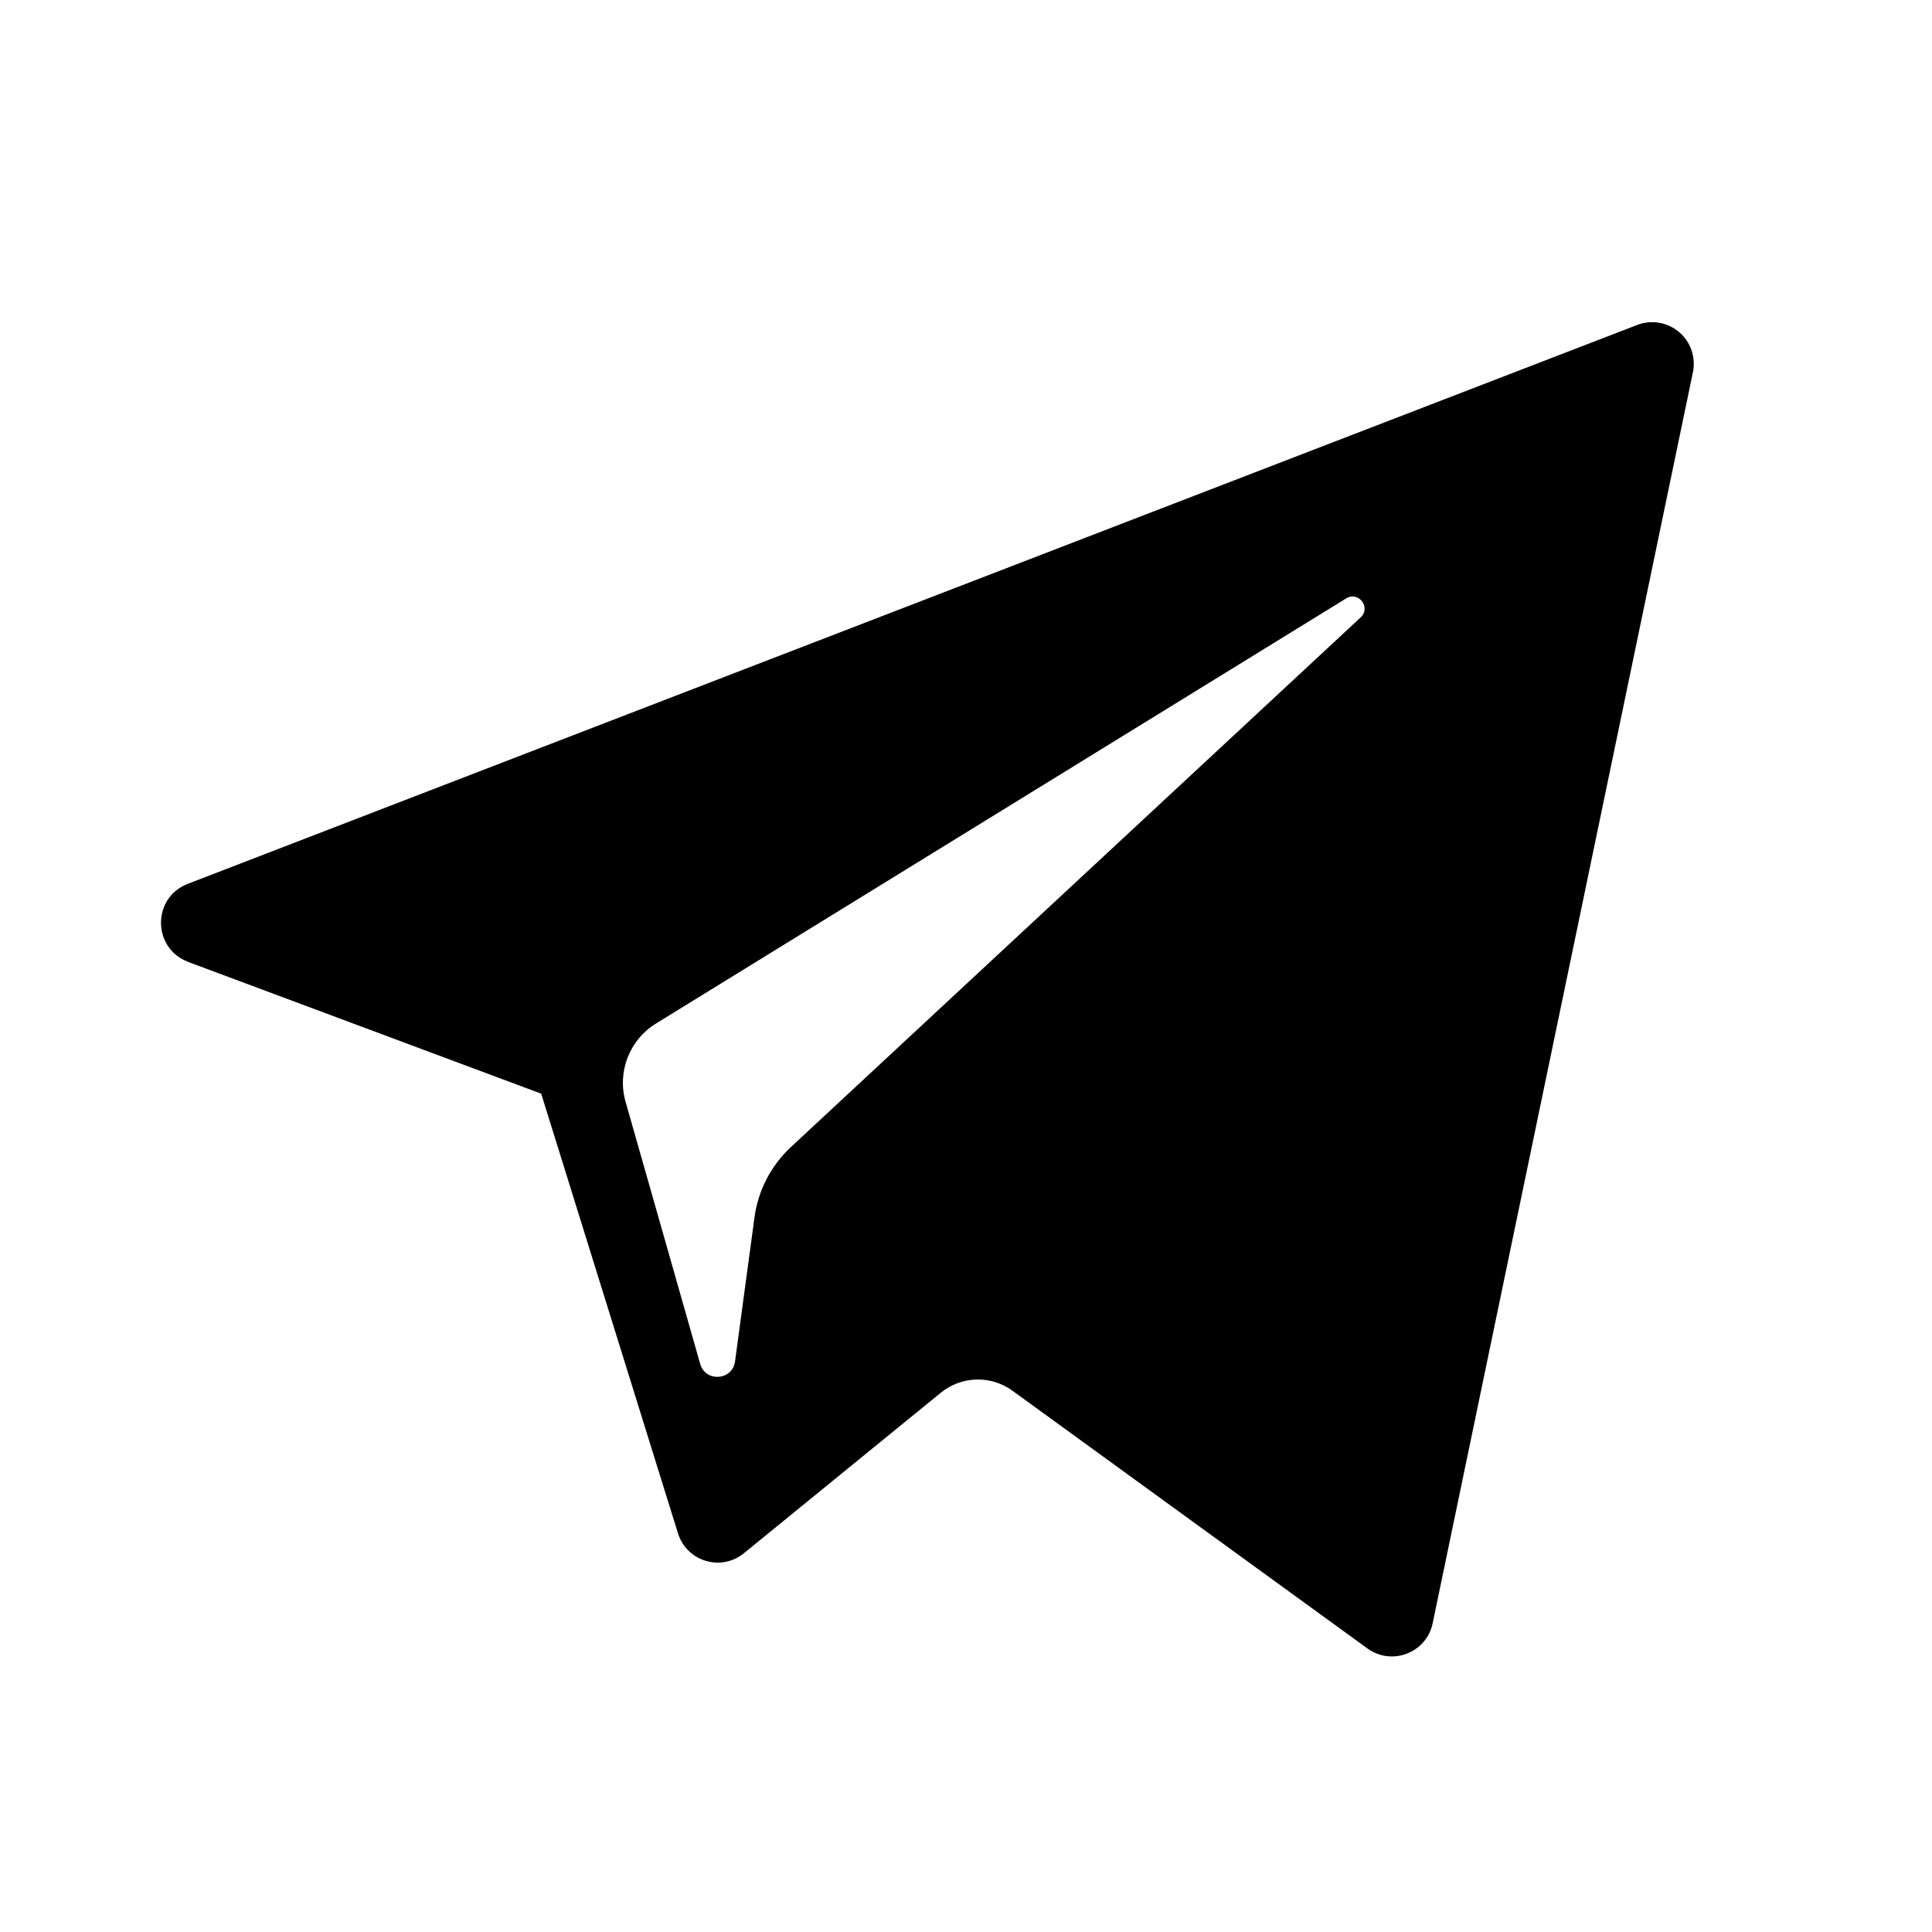
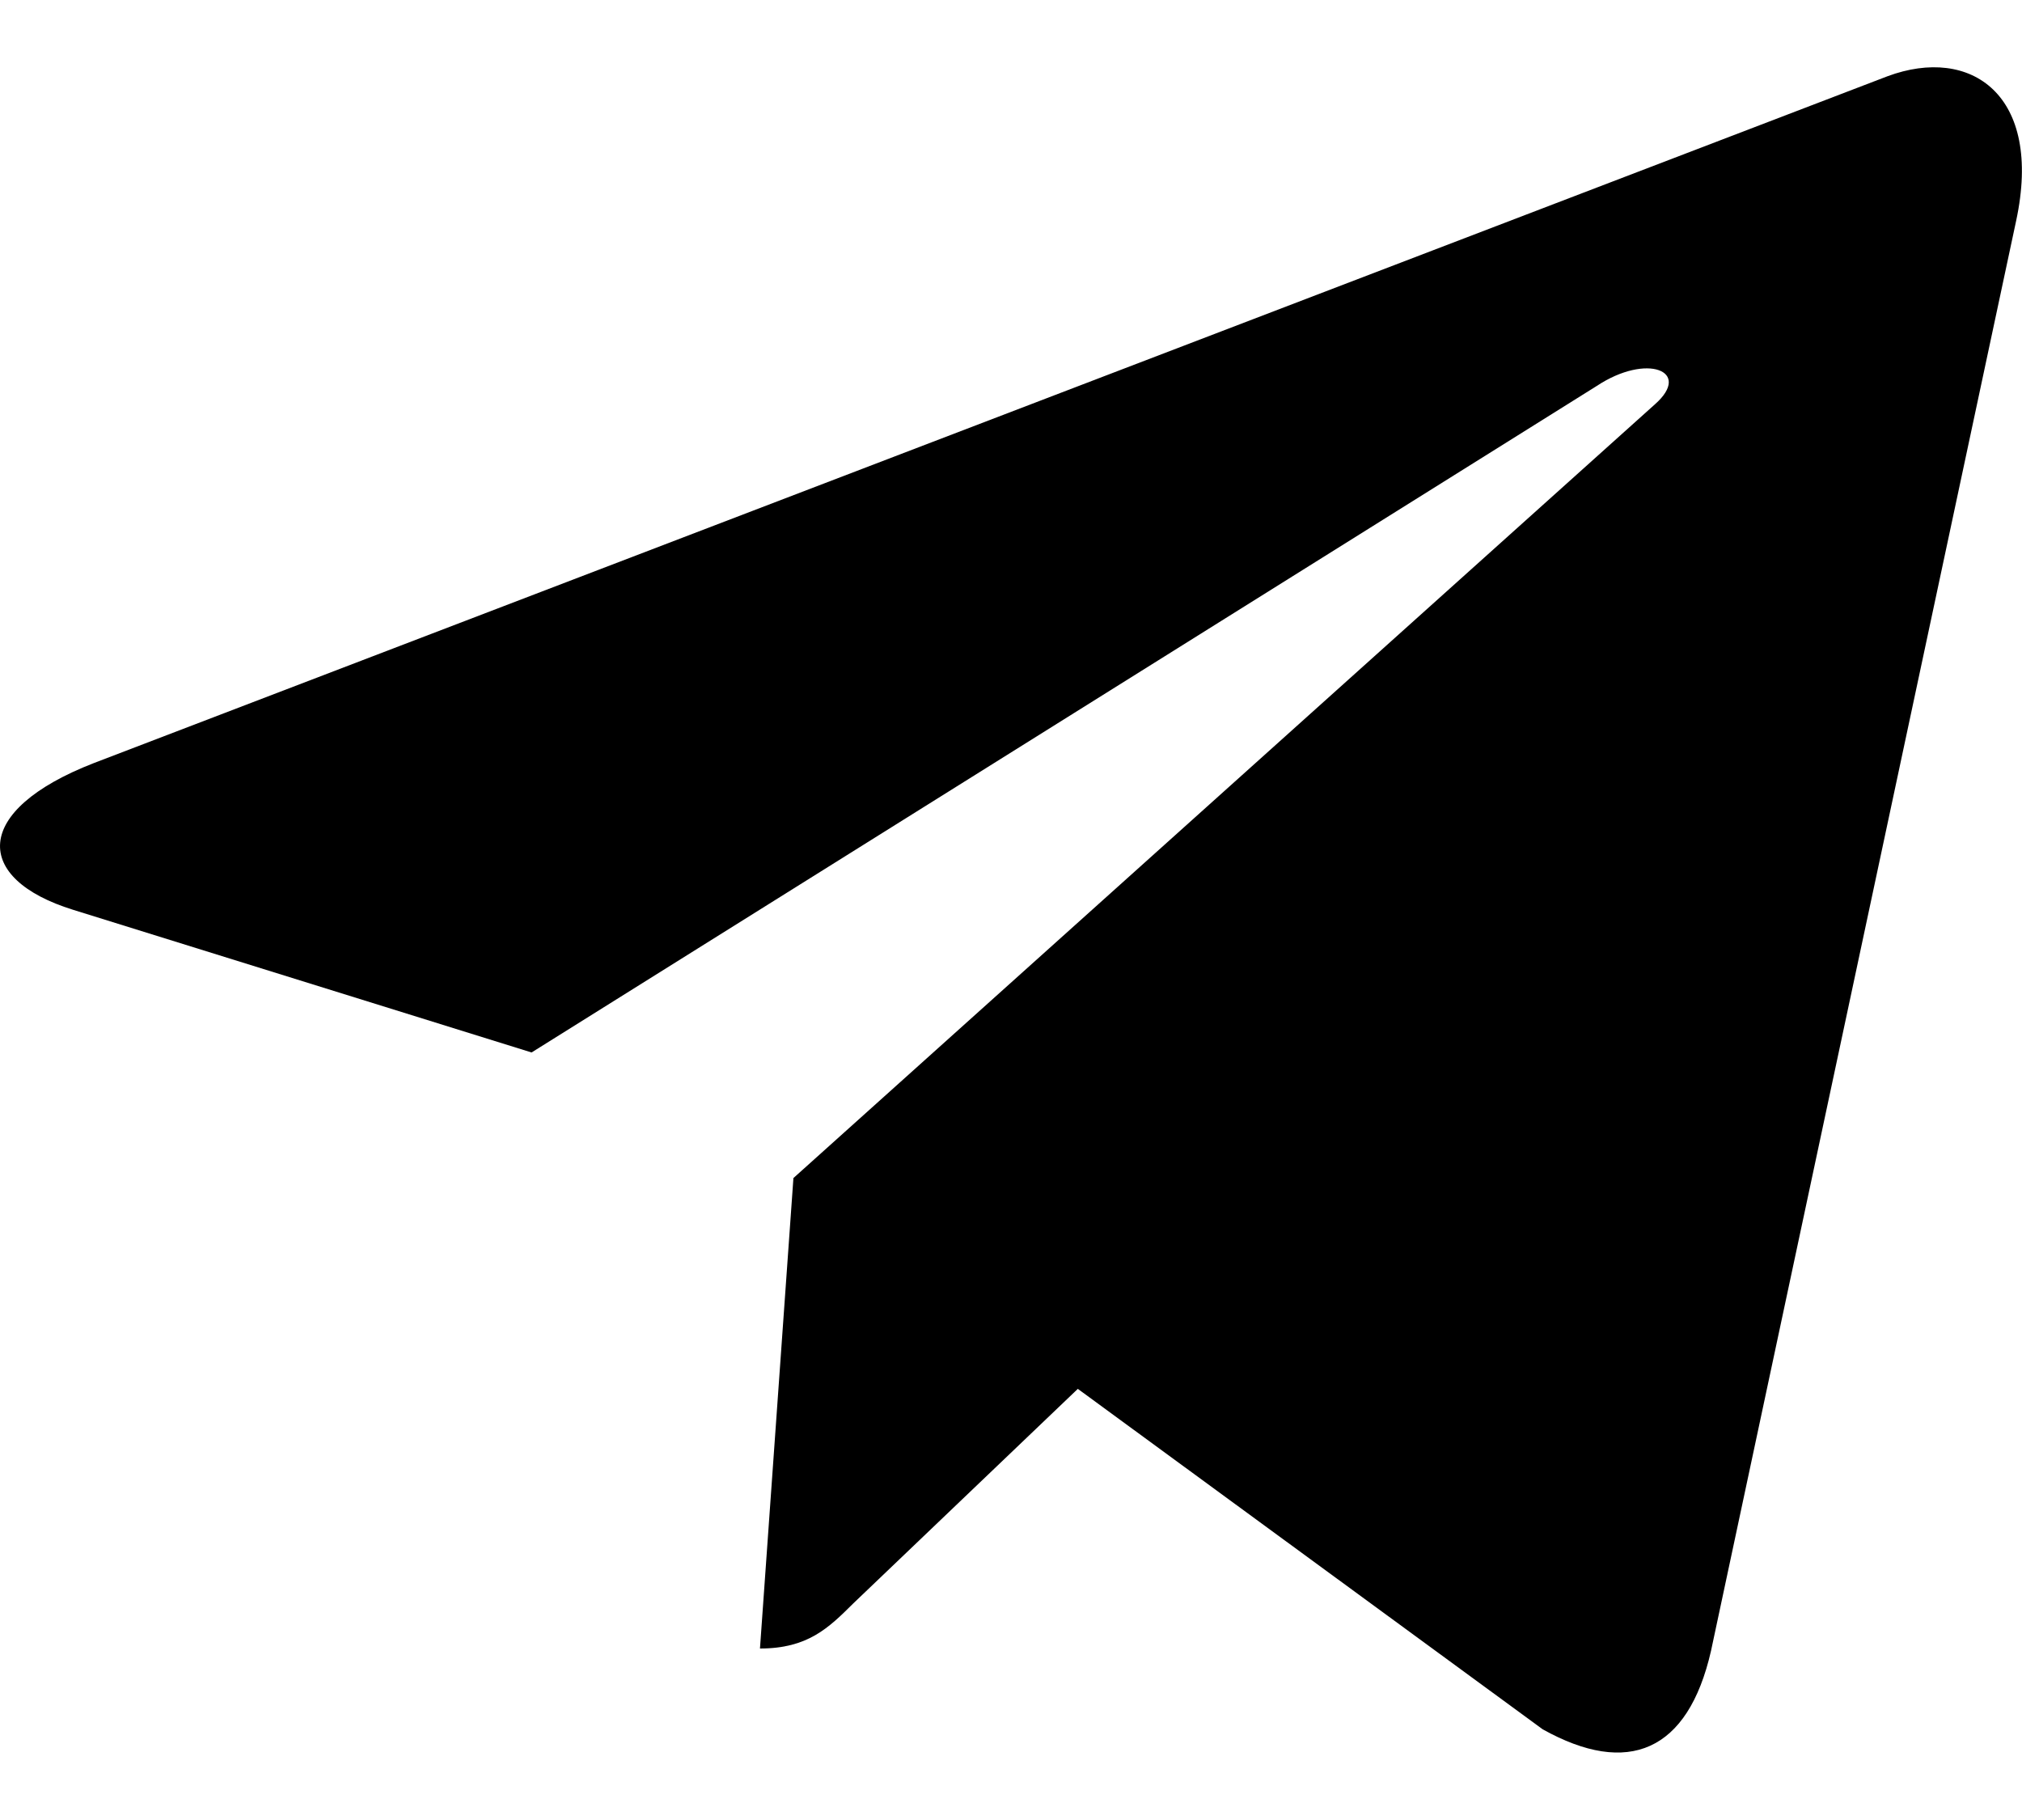
- <svg xmlns="http://www.w3.org/2000/svg" fill="none" preserveAspectRatio="xMidYMid slice" viewBox="0 0 24 24">
-   <path d="M2.336 11.949l4.387 1.637 1.699 5.461c.108.35.536.48.82.247l2.445-1.993a.73.73 0 01.89-.025l4.41 3.202c.304.22.734.054.81-.313L21.03 4.624a.517.517 0 00-.693-.587L2.331 10.98c-.444.172-.44.8.005.968zm5.812.766l8.574-5.281c.154-.095.313.113.18.236l-7.076 6.578a1.46 1.46 0 00-.454.878l-.241 1.786c-.032.238-.367.262-.433.031l-.927-3.257a.863.863 0 01.377-.971z" fill="#000" />
+ <svg xmlns="http://www.w3.org/2000/svg" fill="none" viewBox="0 0 20 18" preserveAspectRatio="xMidYMid slice">
+   <path d="M7.848 11.65l-.331 4.654c.473 0 .678-.203.924-.447l2.22-2.121 4.598 3.367c.843.47 1.437.223 1.665-.776l3.018-14.143C20.21.936 19.493.448 18.67.754L.928 7.547c-1.21.47-1.192 1.145-.205 1.451l4.535 1.411 10.536-6.592c.496-.329.947-.147.576.181l-8.522 7.653z" fill="currentColor" />
</svg>
